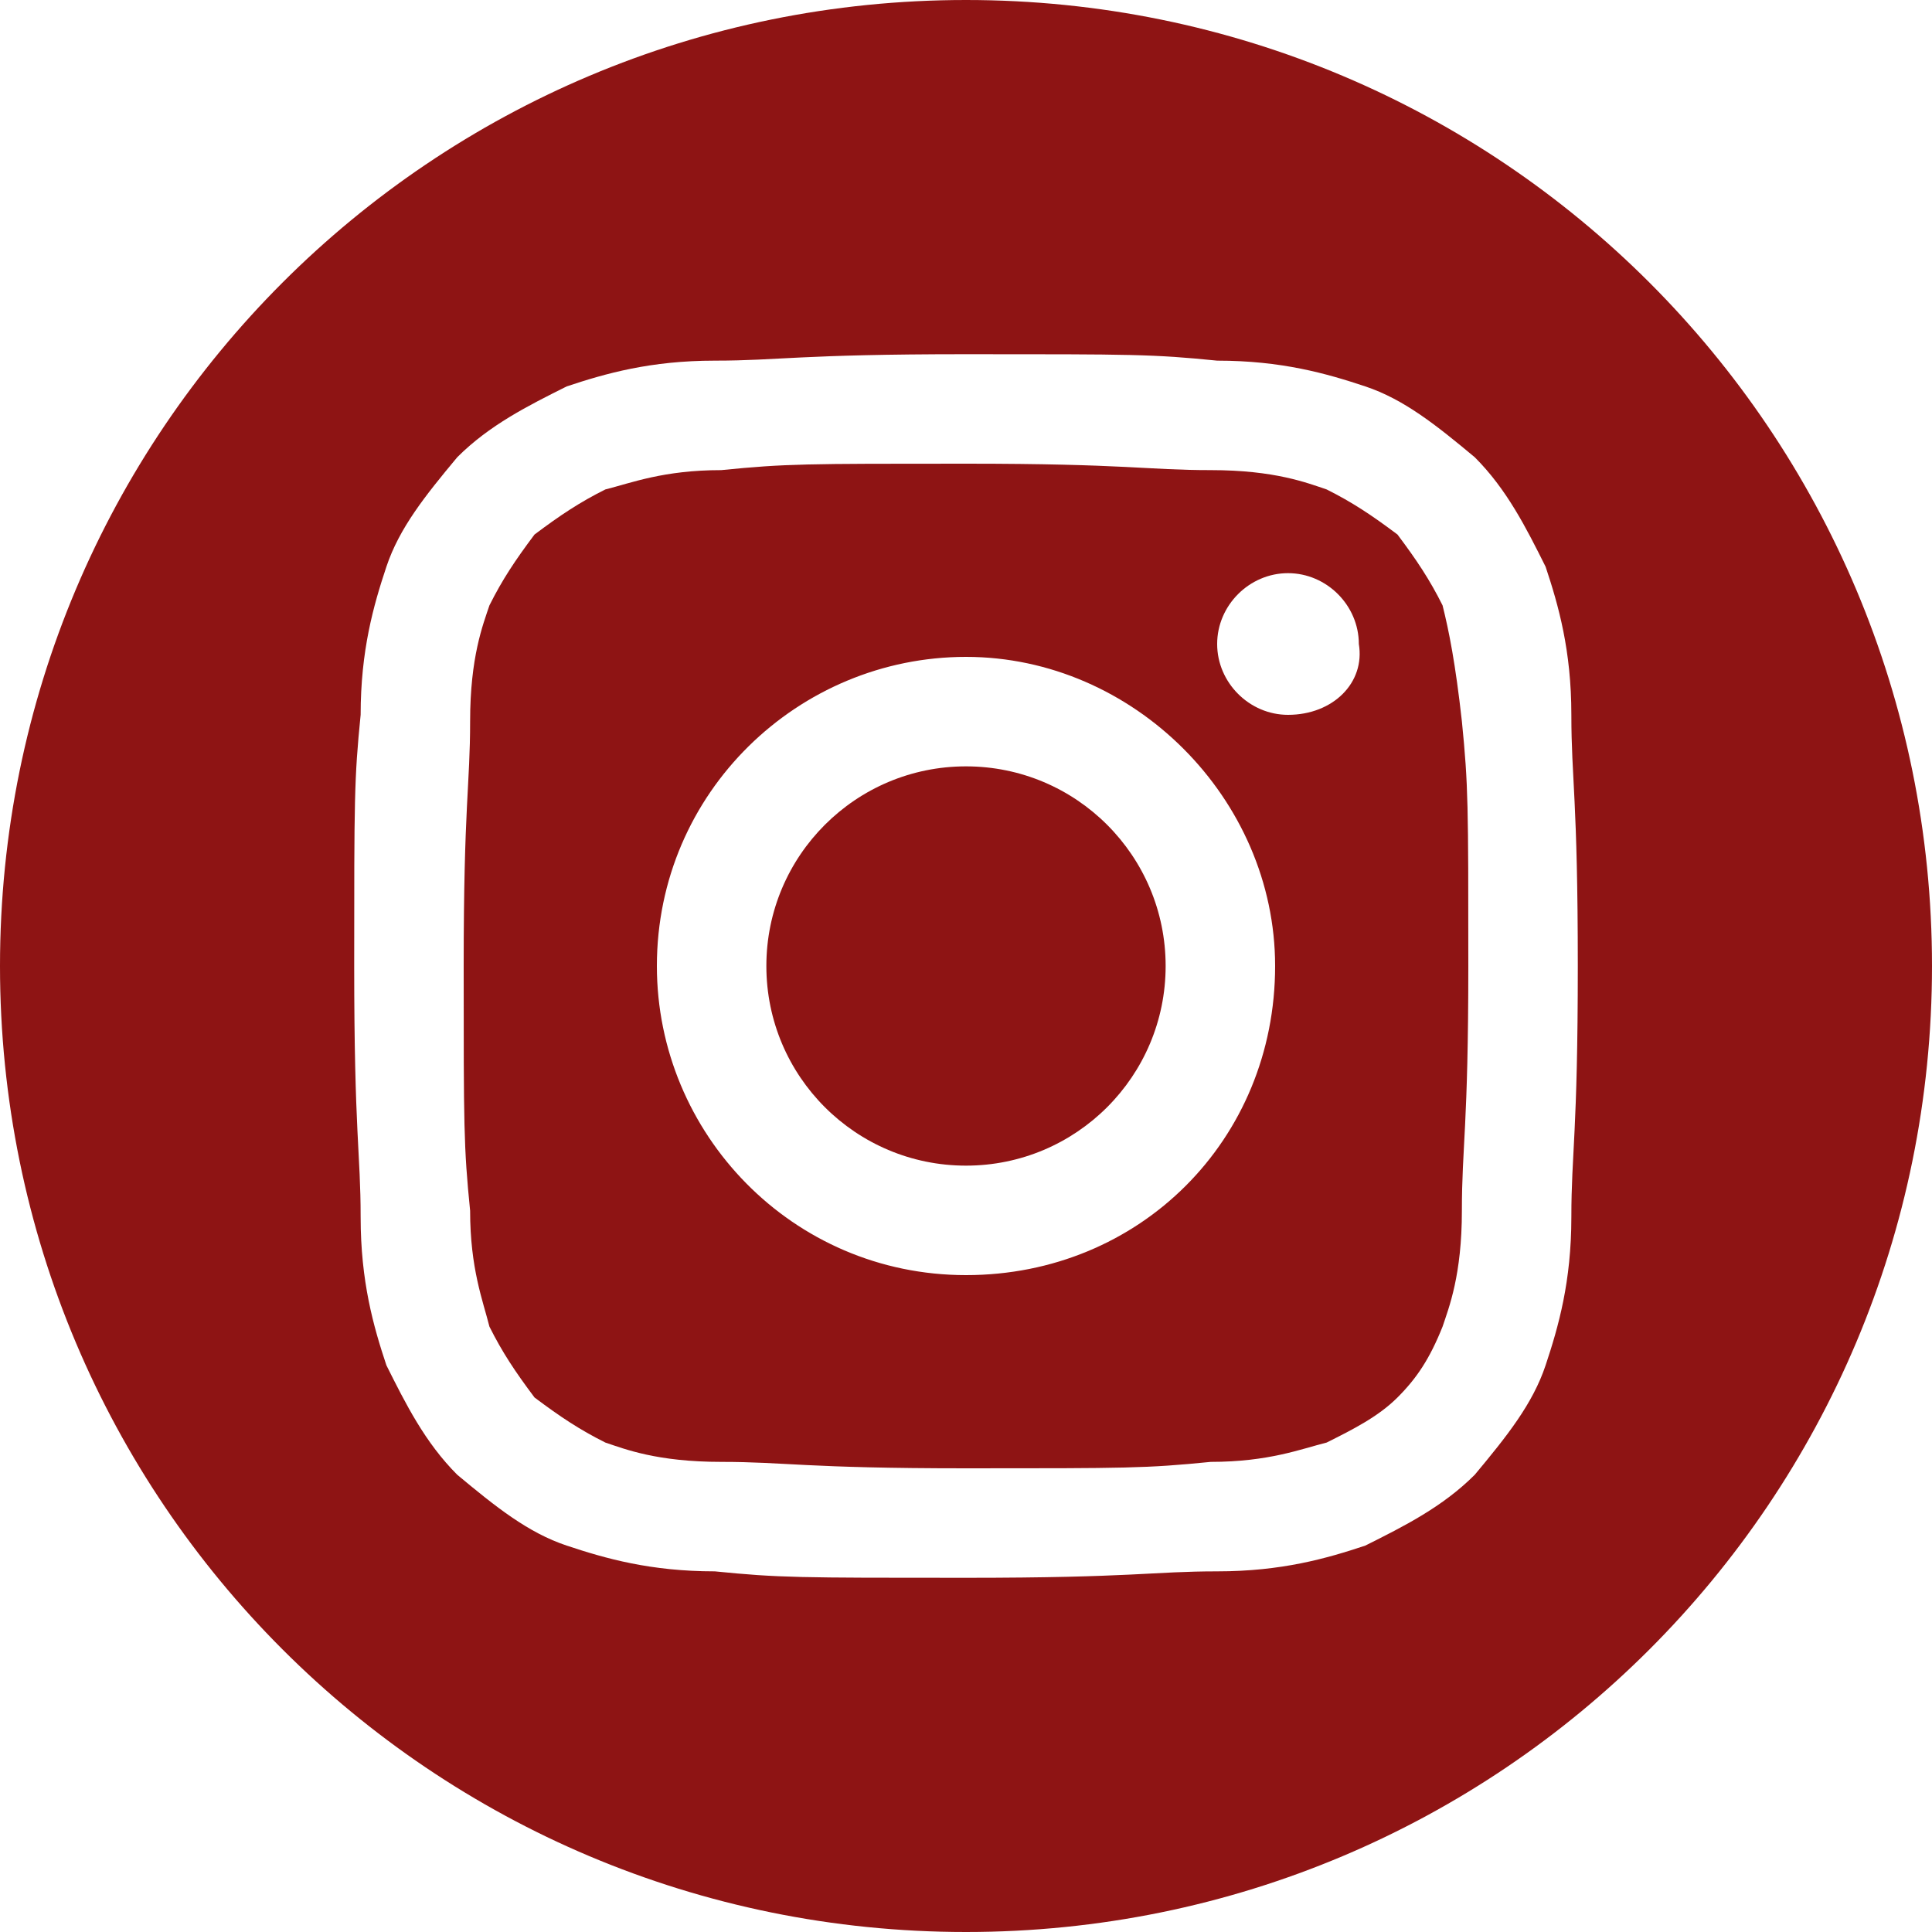
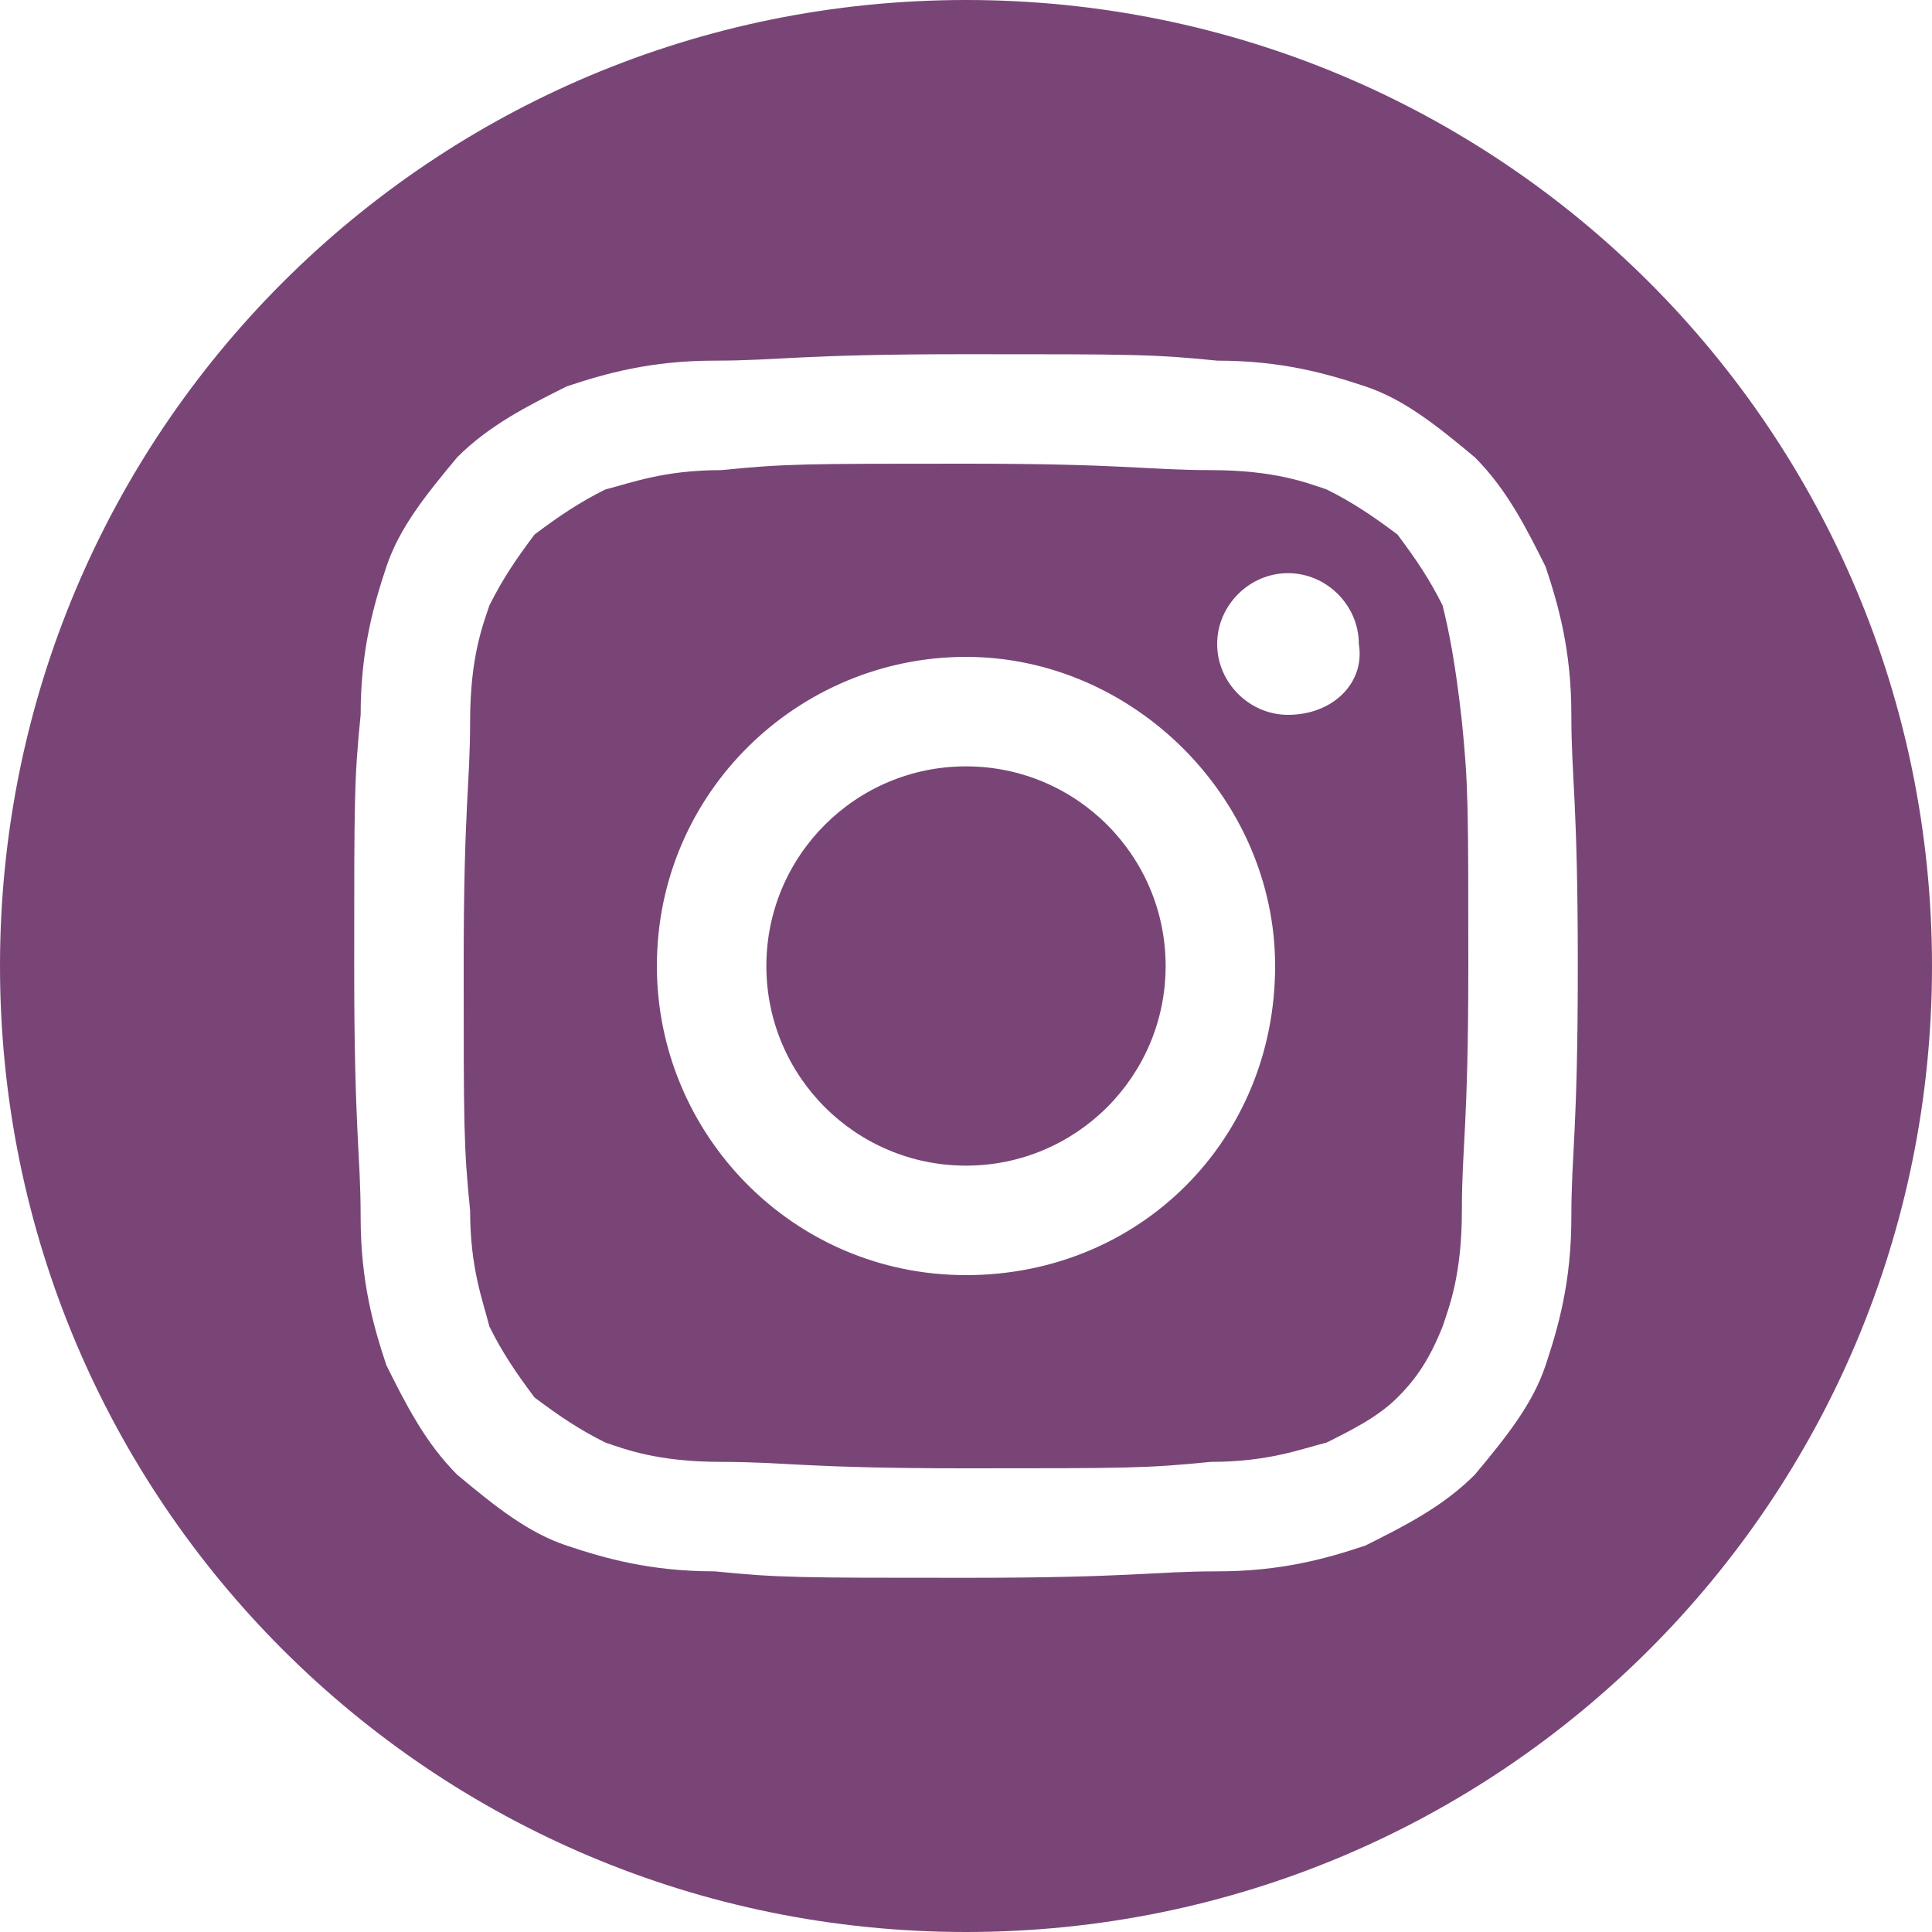
<svg xmlns="http://www.w3.org/2000/svg" version="1.1" id="Layer_1" x="0px" y="0px" viewBox="0 0 30 30" style="enable-background:new 0 0 30 30;" xml:space="preserve">
  <style type="text/css">
- 	.st0{fill:#8E1414;}
+ 	.st0{fill:#794577;}
</style>
  <g>
    <path class="st0" d="M15,0C6.7,0,0,6.7,0,15s6.7,15,15,15s15-6.7,15-15S23.3,0,15,0z M24.4,18.9c0,1-0.2,1.7-0.4,2.3   c-0.2,0.6-0.6,1.1-1.1,1.7c-0.5,0.5-1.1,0.8-1.7,1.1c-0.6,0.2-1.3,0.4-2.3,0.4s-1.3,0.1-3.9,0.1s-2.9,0-3.9-0.1   c-1,0-1.7-0.2-2.3-0.4c-0.6-0.2-1.1-0.6-1.7-1.1c-0.5-0.5-0.8-1.1-1.1-1.7c-0.2-0.6-0.4-1.3-0.4-2.3S5.5,17.6,5.5,15s0-2.9,0.1-3.9   c0-1,0.2-1.7,0.4-2.3c0.2-0.6,0.6-1.1,1.1-1.7C7.6,6.6,8.2,6.3,8.8,6c0.6-0.2,1.3-0.4,2.3-0.4s1.3-0.1,3.9-0.1s2.9,0,3.9,0.1   c1,0,1.7,0.2,2.3,0.4c0.6,0.2,1.1,0.6,1.7,1.1c0.5,0.5,0.8,1.1,1.1,1.7c0.2,0.6,0.4,1.3,0.4,2.3s0.1,1.3,0.1,3.9   S24.4,17.9,24.4,18.9z" />
    <path class="st0" d="M22.4,9.4C22.2,9,22,8.7,21.7,8.3C21.3,8,21,7.8,20.6,7.6c-0.3-0.1-0.8-0.3-1.8-0.3S17.5,7.2,15,7.2   s-2.8,0-3.8,0.1c-0.9,0-1.4,0.2-1.8,0.3C9,7.8,8.7,8,8.3,8.3C8,8.7,7.8,9,7.6,9.4c-0.1,0.3-0.3,0.8-0.3,1.8S7.2,12.5,7.2,15   s0,2.8,0.1,3.8c0,0.9,0.2,1.4,0.3,1.8C7.8,21,8,21.3,8.3,21.7C8.7,22,9,22.2,9.4,22.4c0.3,0.1,0.8,0.3,1.8,0.3s1.3,0.1,3.8,0.1   s2.8,0,3.8-0.1c0.9,0,1.4-0.2,1.8-0.3c0.4-0.2,0.8-0.4,1.1-0.7c0.3-0.3,0.5-0.6,0.7-1.1c0.1-0.3,0.3-0.8,0.3-1.8s0.1-1.3,0.1-3.8   s0-2.8-0.1-3.8C22.6,10.3,22.5,9.8,22.4,9.4z M15,19.8c-2.7,0-4.8-2.2-4.8-4.8c0-2.7,2.2-4.8,4.8-4.8s4.8,2.2,4.8,4.8   C19.8,17.7,17.7,19.8,15,19.8z M20,11.1c-0.6,0-1.1-0.5-1.1-1.1s0.5-1.1,1.1-1.1s1.1,0.5,1.1,1.1C21.2,10.6,20.7,11.1,20,11.1z" />
    <circle class="st0" cx="15" cy="15" r="3.1" />
  </g>
</svg>
